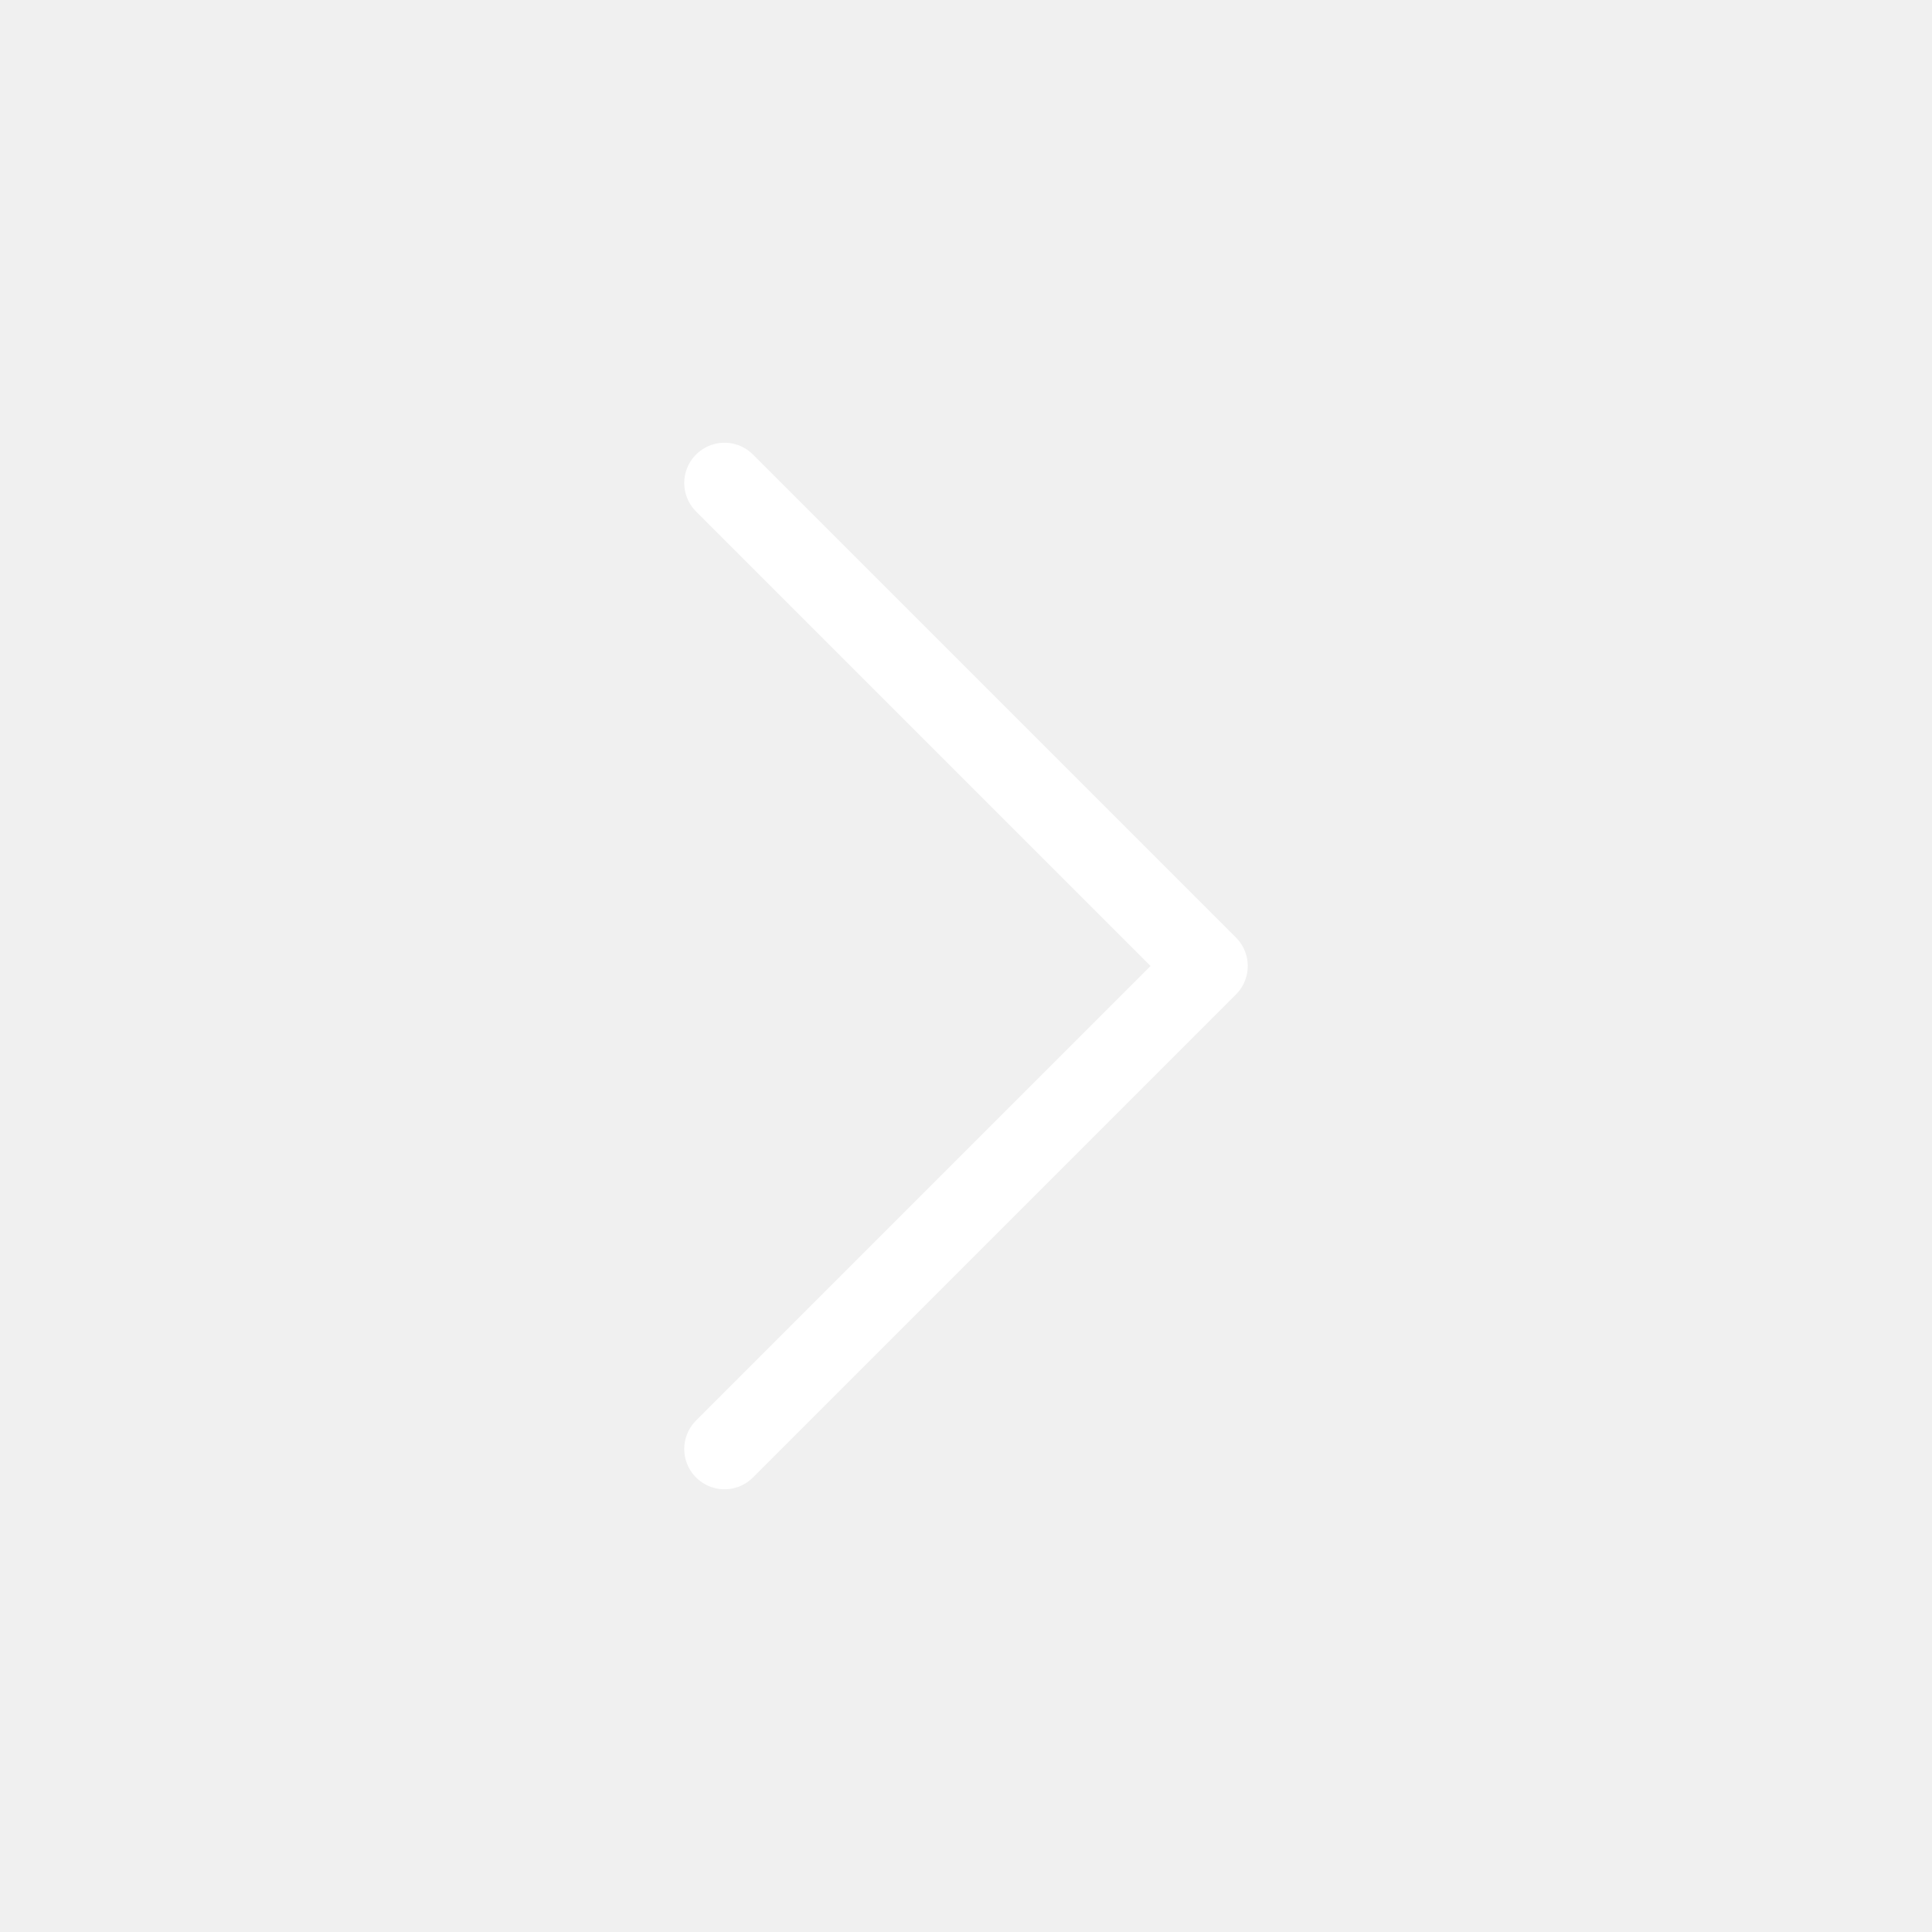
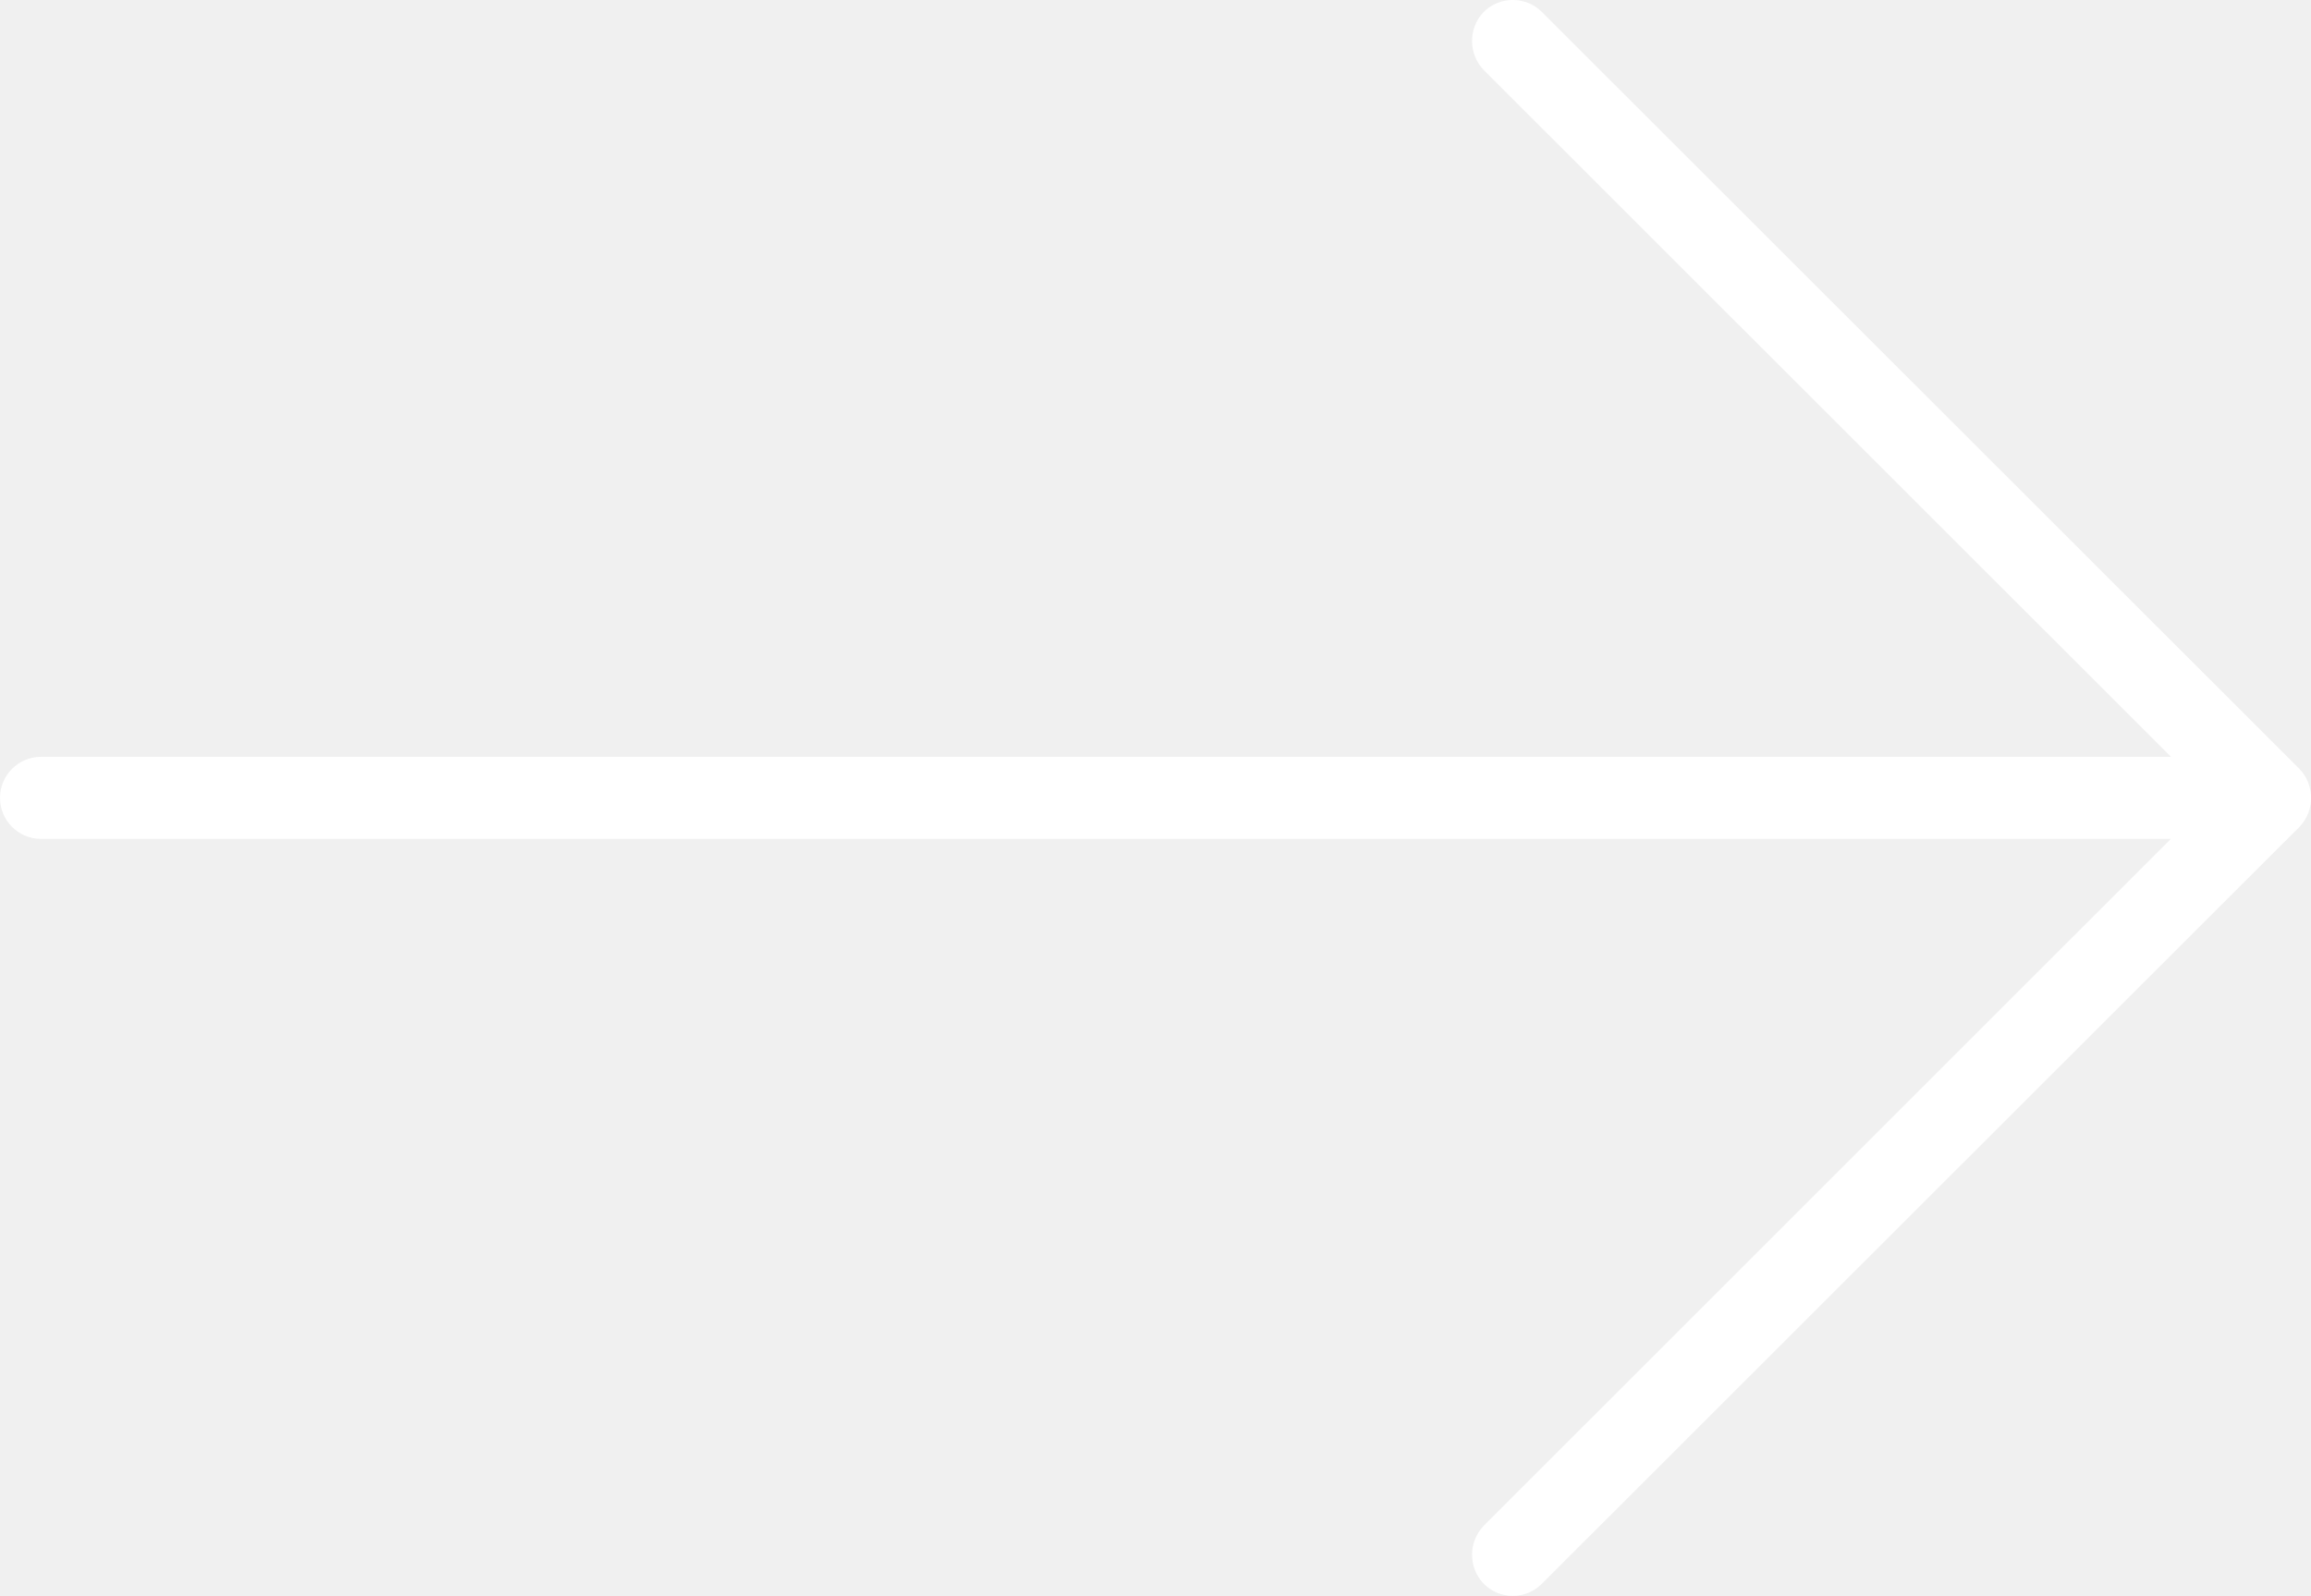
- <svg xmlns="http://www.w3.org/2000/svg" width="120" height="120" viewBox="0 0 24 24" fill="none" stroke="#fff" stroke-width="1" stroke-linecap="round" stroke-linejoin="round">
-   <path d="M9 18l6-6-6-6" />
+ <svg xmlns="http://www.w3.org/2000/svg" width="127.177" height="87.848" viewBox="0 0 127.177 87.848">
+   <path d="M166.353,81.644a2.314,2.314,0,0,0-3.19,0l-37.809,37.827V2.257a2.259,2.259,0,1,0-4.518,0V119.463L83.026,81.648a2.309,2.309,0,0,0-3.192,0,2.251,2.251,0,0,0,0,3.2l41.246,41.273h0l.417.419a2.307,2.307,0,0,0,3.191,0l41.665-41.689A2.272,2.272,0,0,0,166.353,81.644Z" fill="white" transform="translate(0.002 167.014) rotate(-90)" />
</svg>
